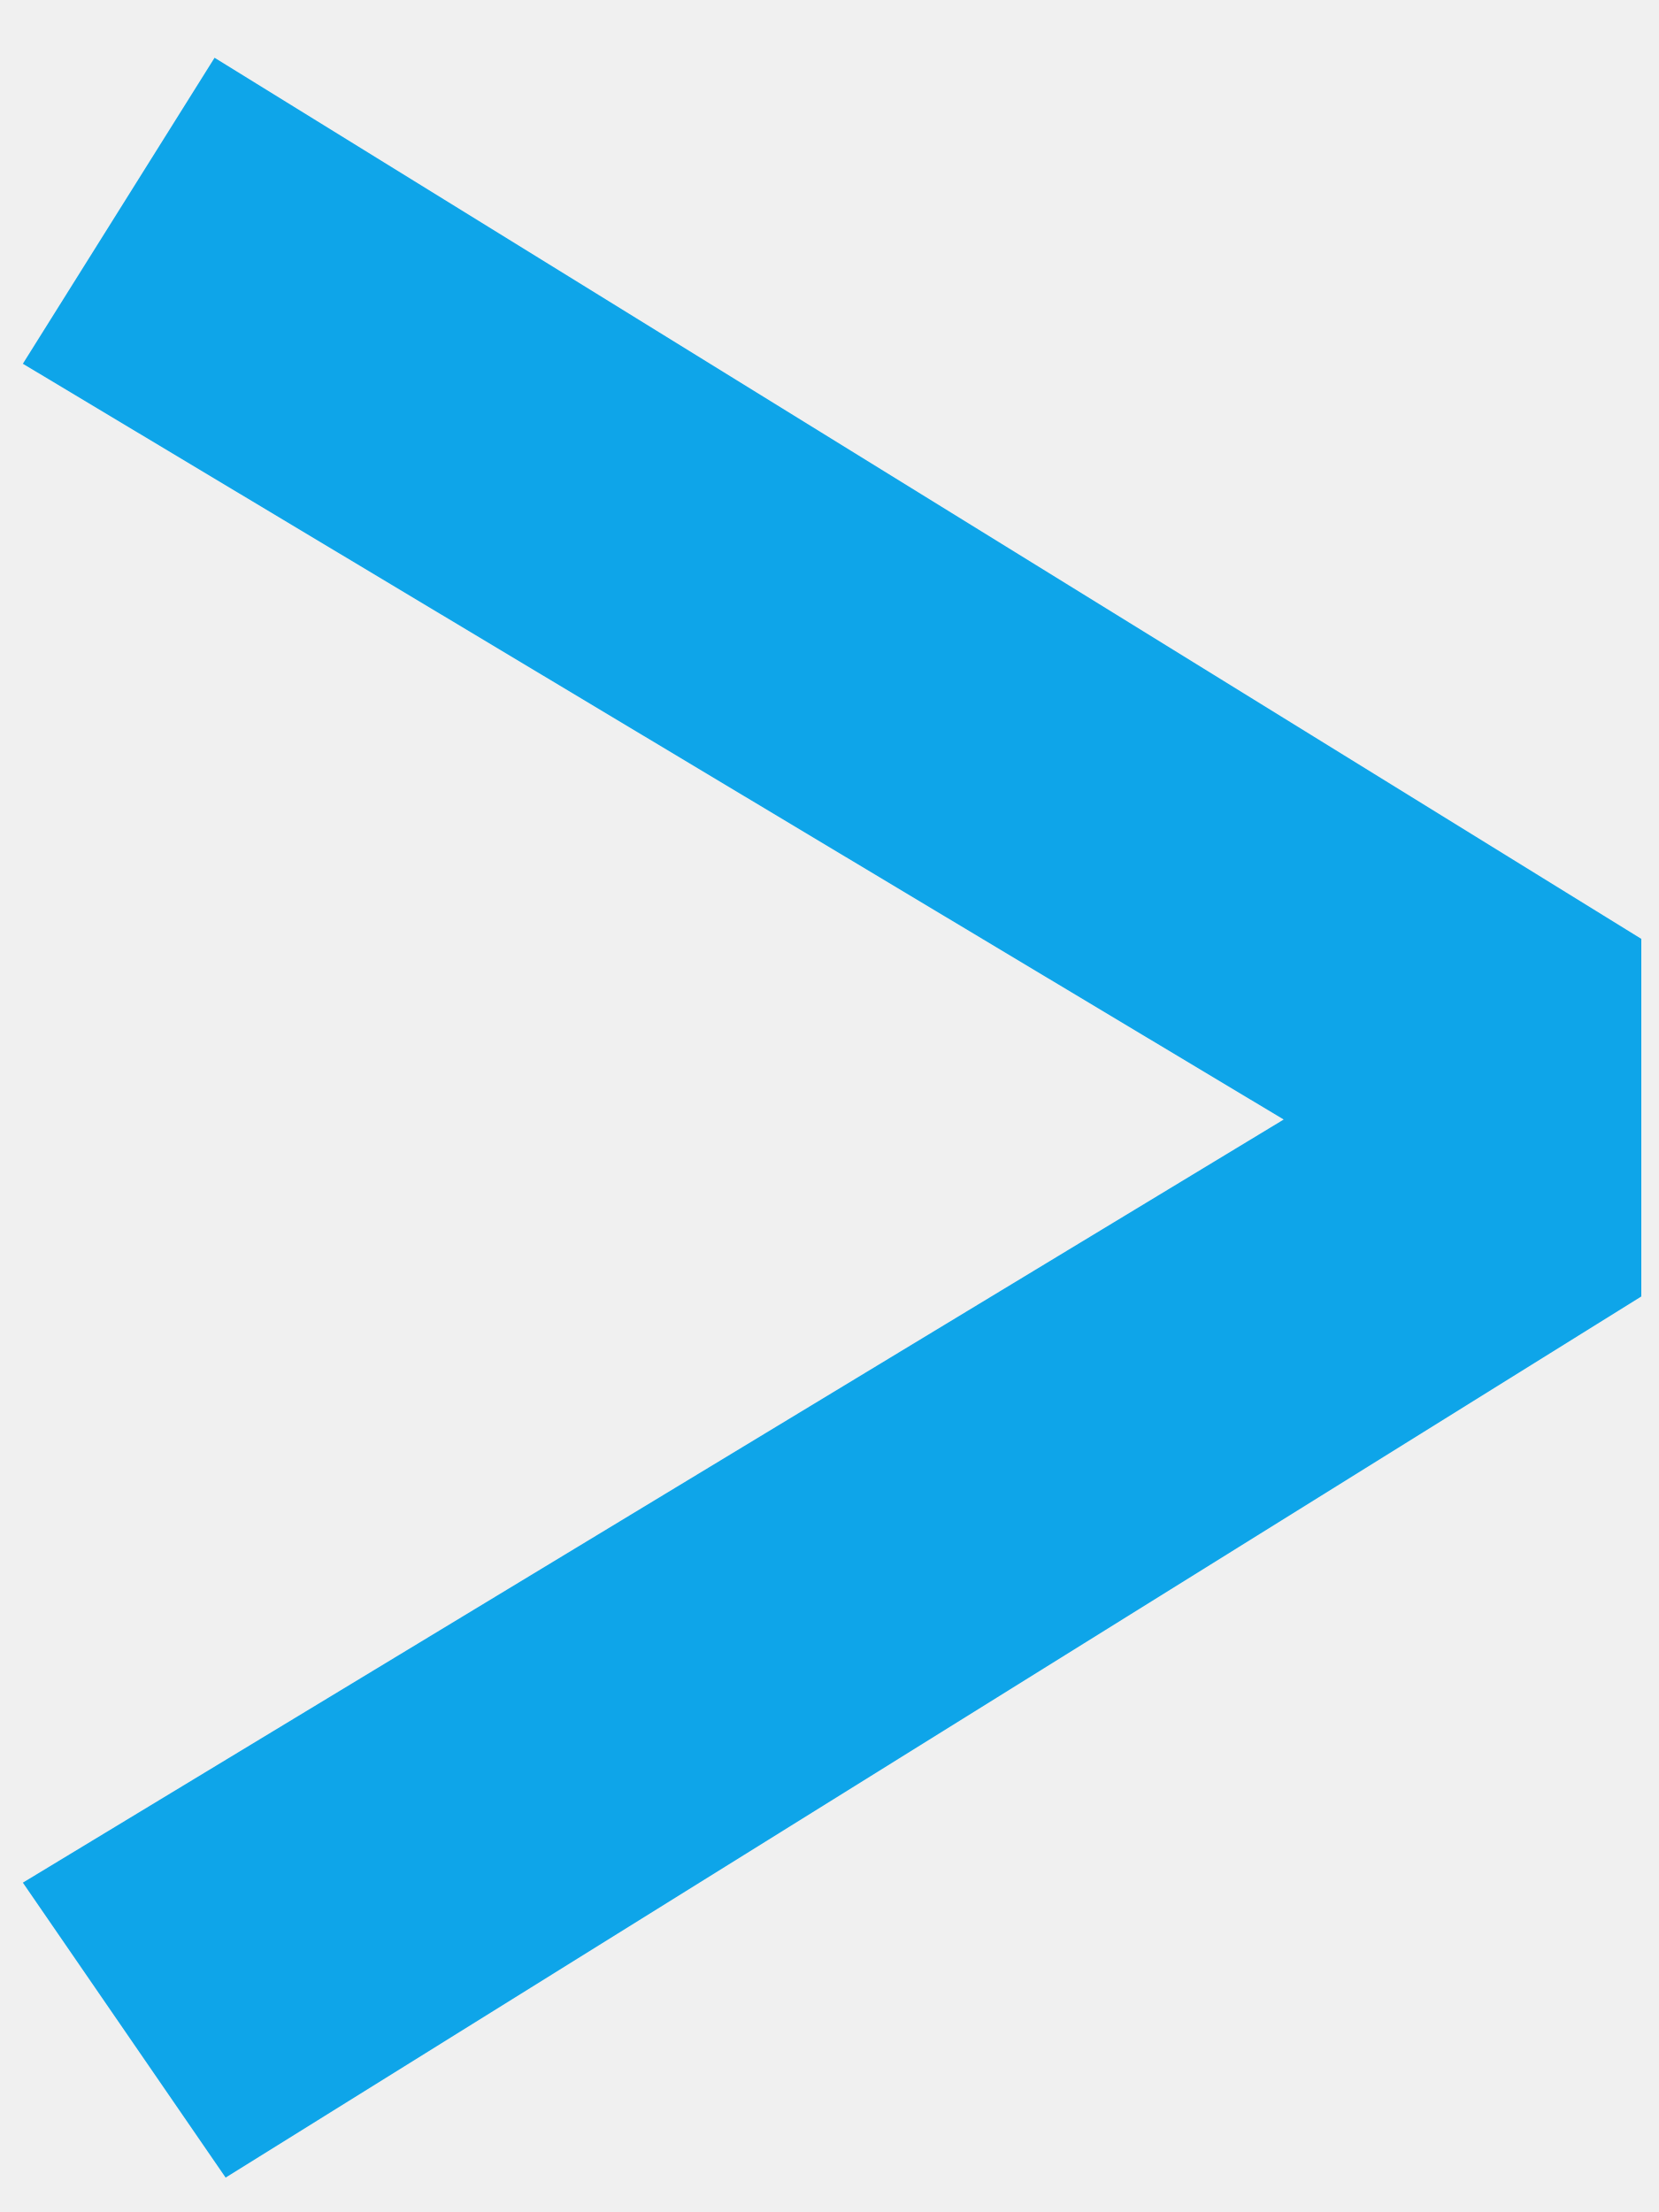
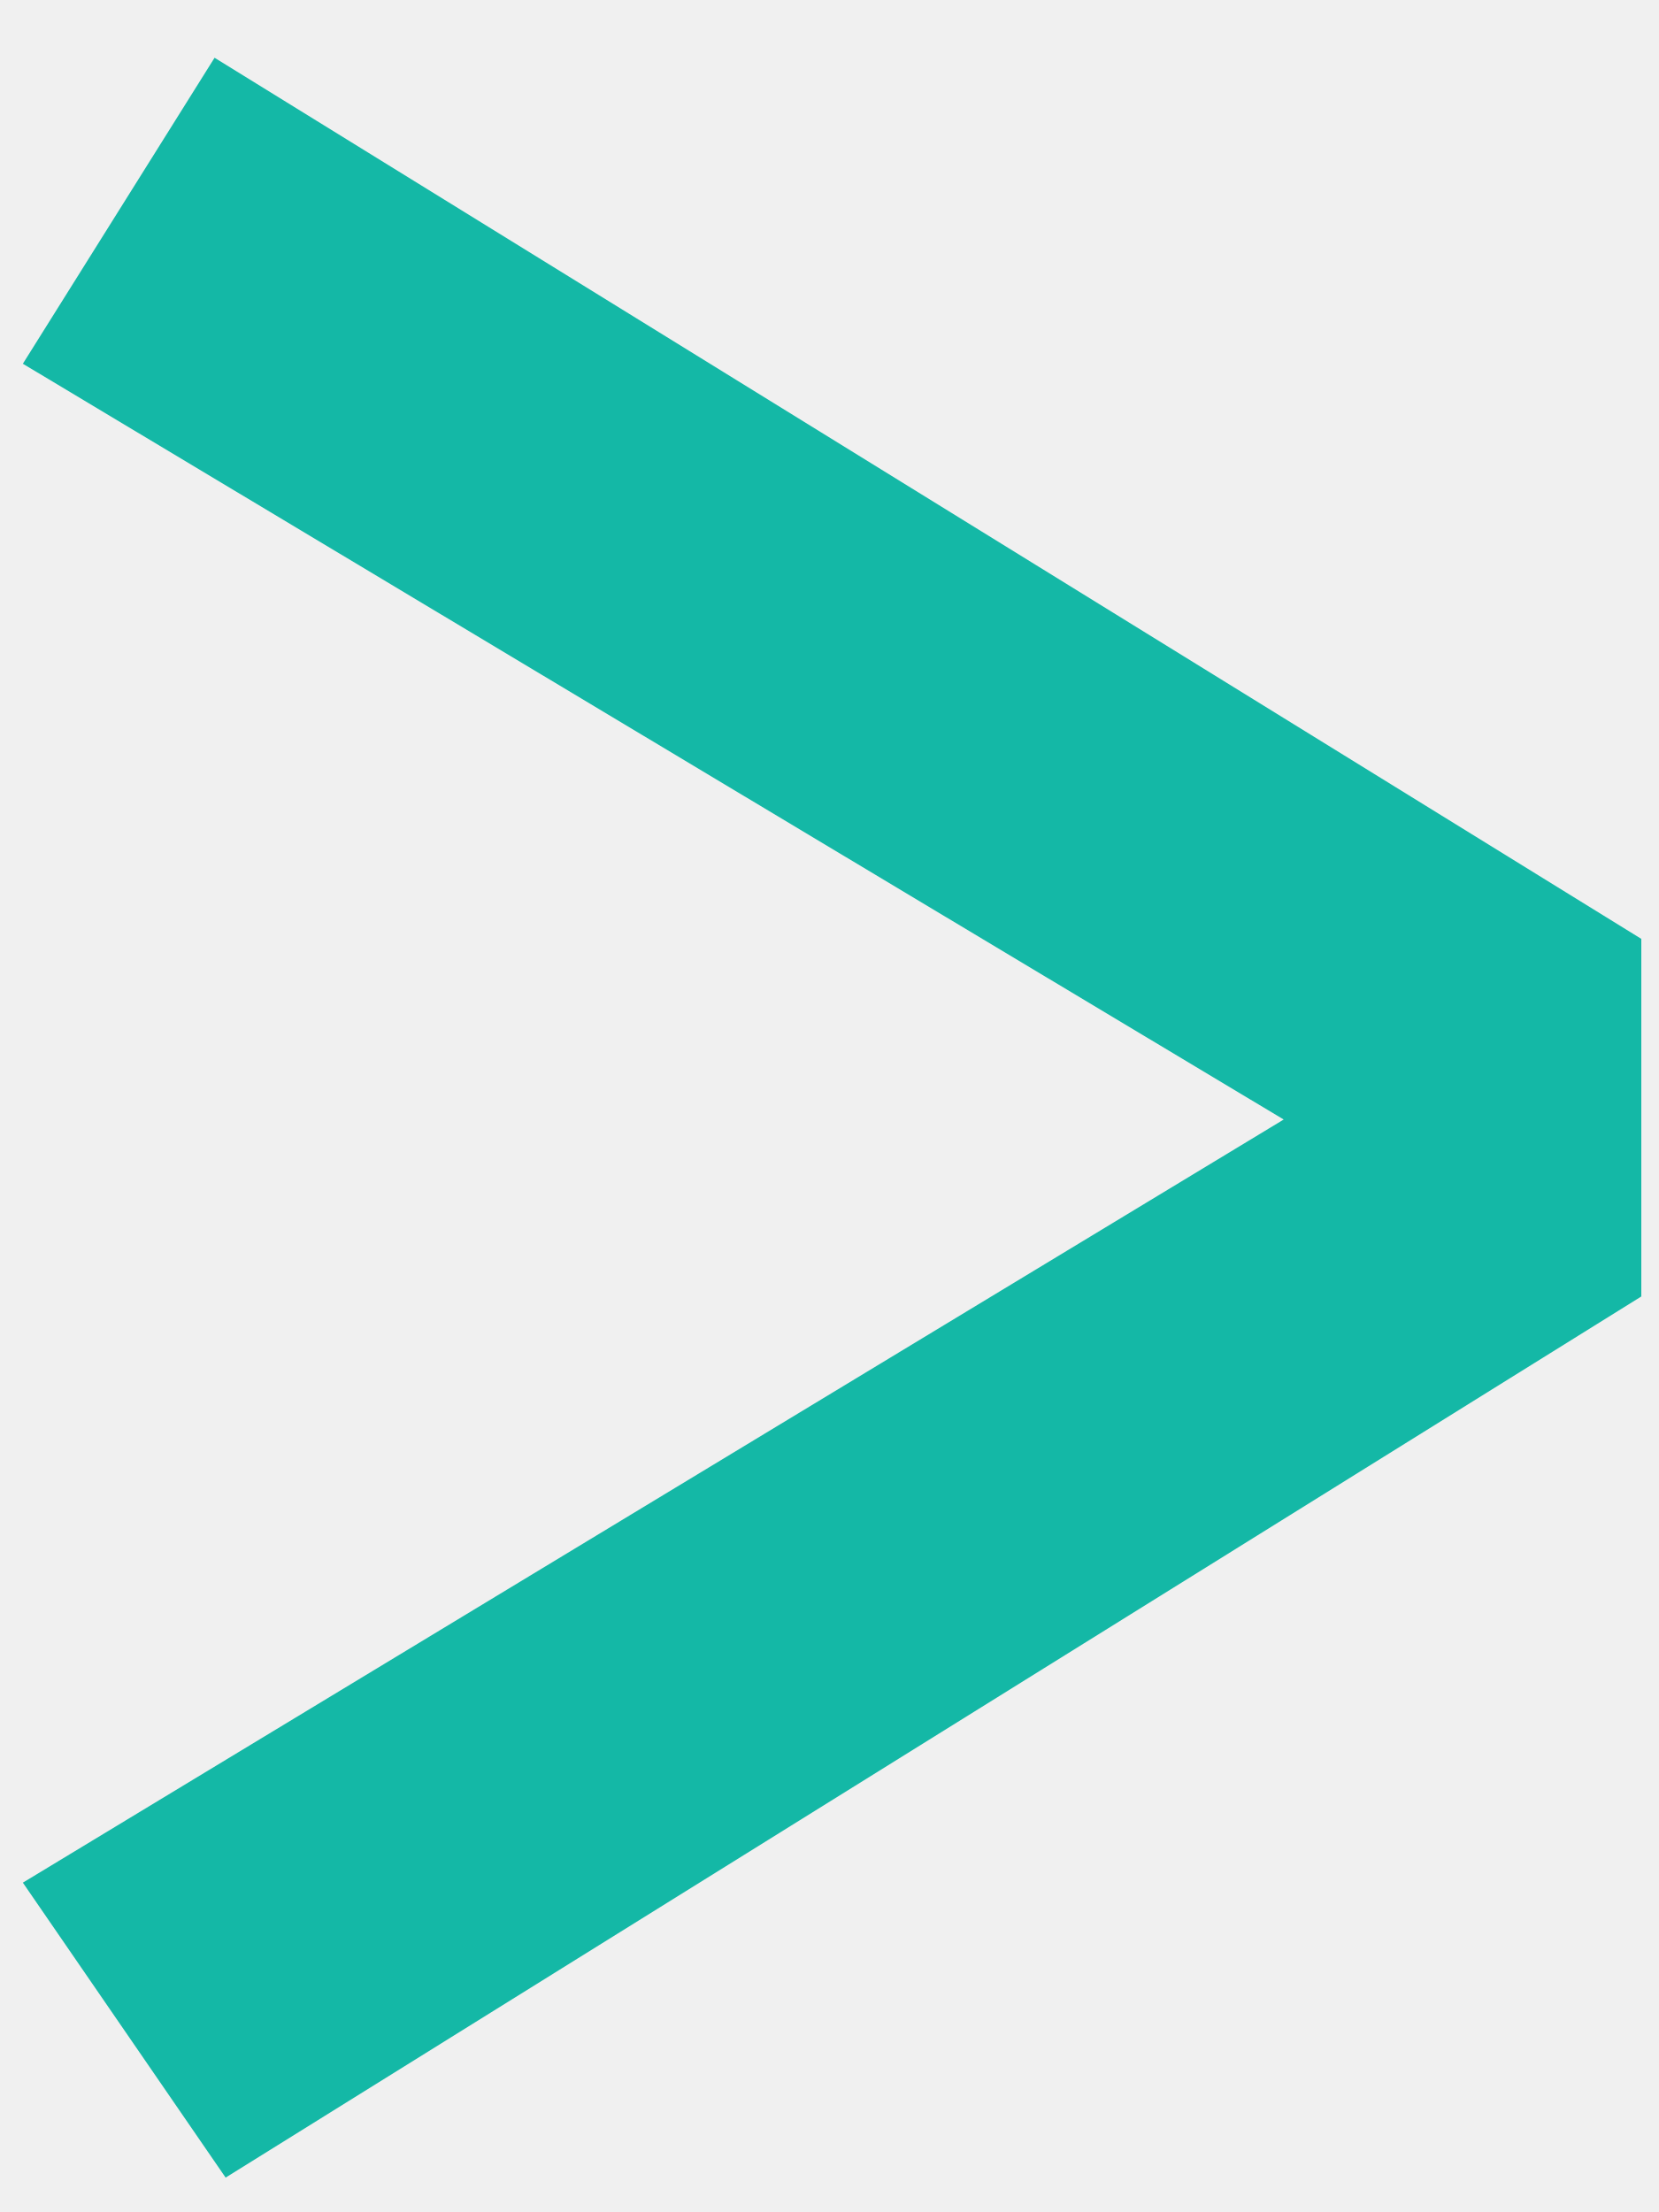
<svg xmlns="http://www.w3.org/2000/svg" width="27" height="36" viewBox="0 0 27 36" fill="none">
  <g clip-path="url(#clip0_8_27)">
-     <path d="M26.712 15.28V21.1L3.672 35.44L0.372 30.64L20.892 18.22L0.372 5.92L3.492 0.94L26.712 15.28Z" fill="#0EA5E9" />
+     <path d="M26.712 15.28V21.1L3.672 35.44L0.372 30.64L20.892 18.22L0.372 5.92L3.492 0.94L26.712 15.28Z" fill="#14B8A6" />
  </g>
  <defs>
    <clipPath id="clip0_8_27">
      <rect width="27" height="36" fill="white" />
    </clipPath>
  </defs>
</svg>
